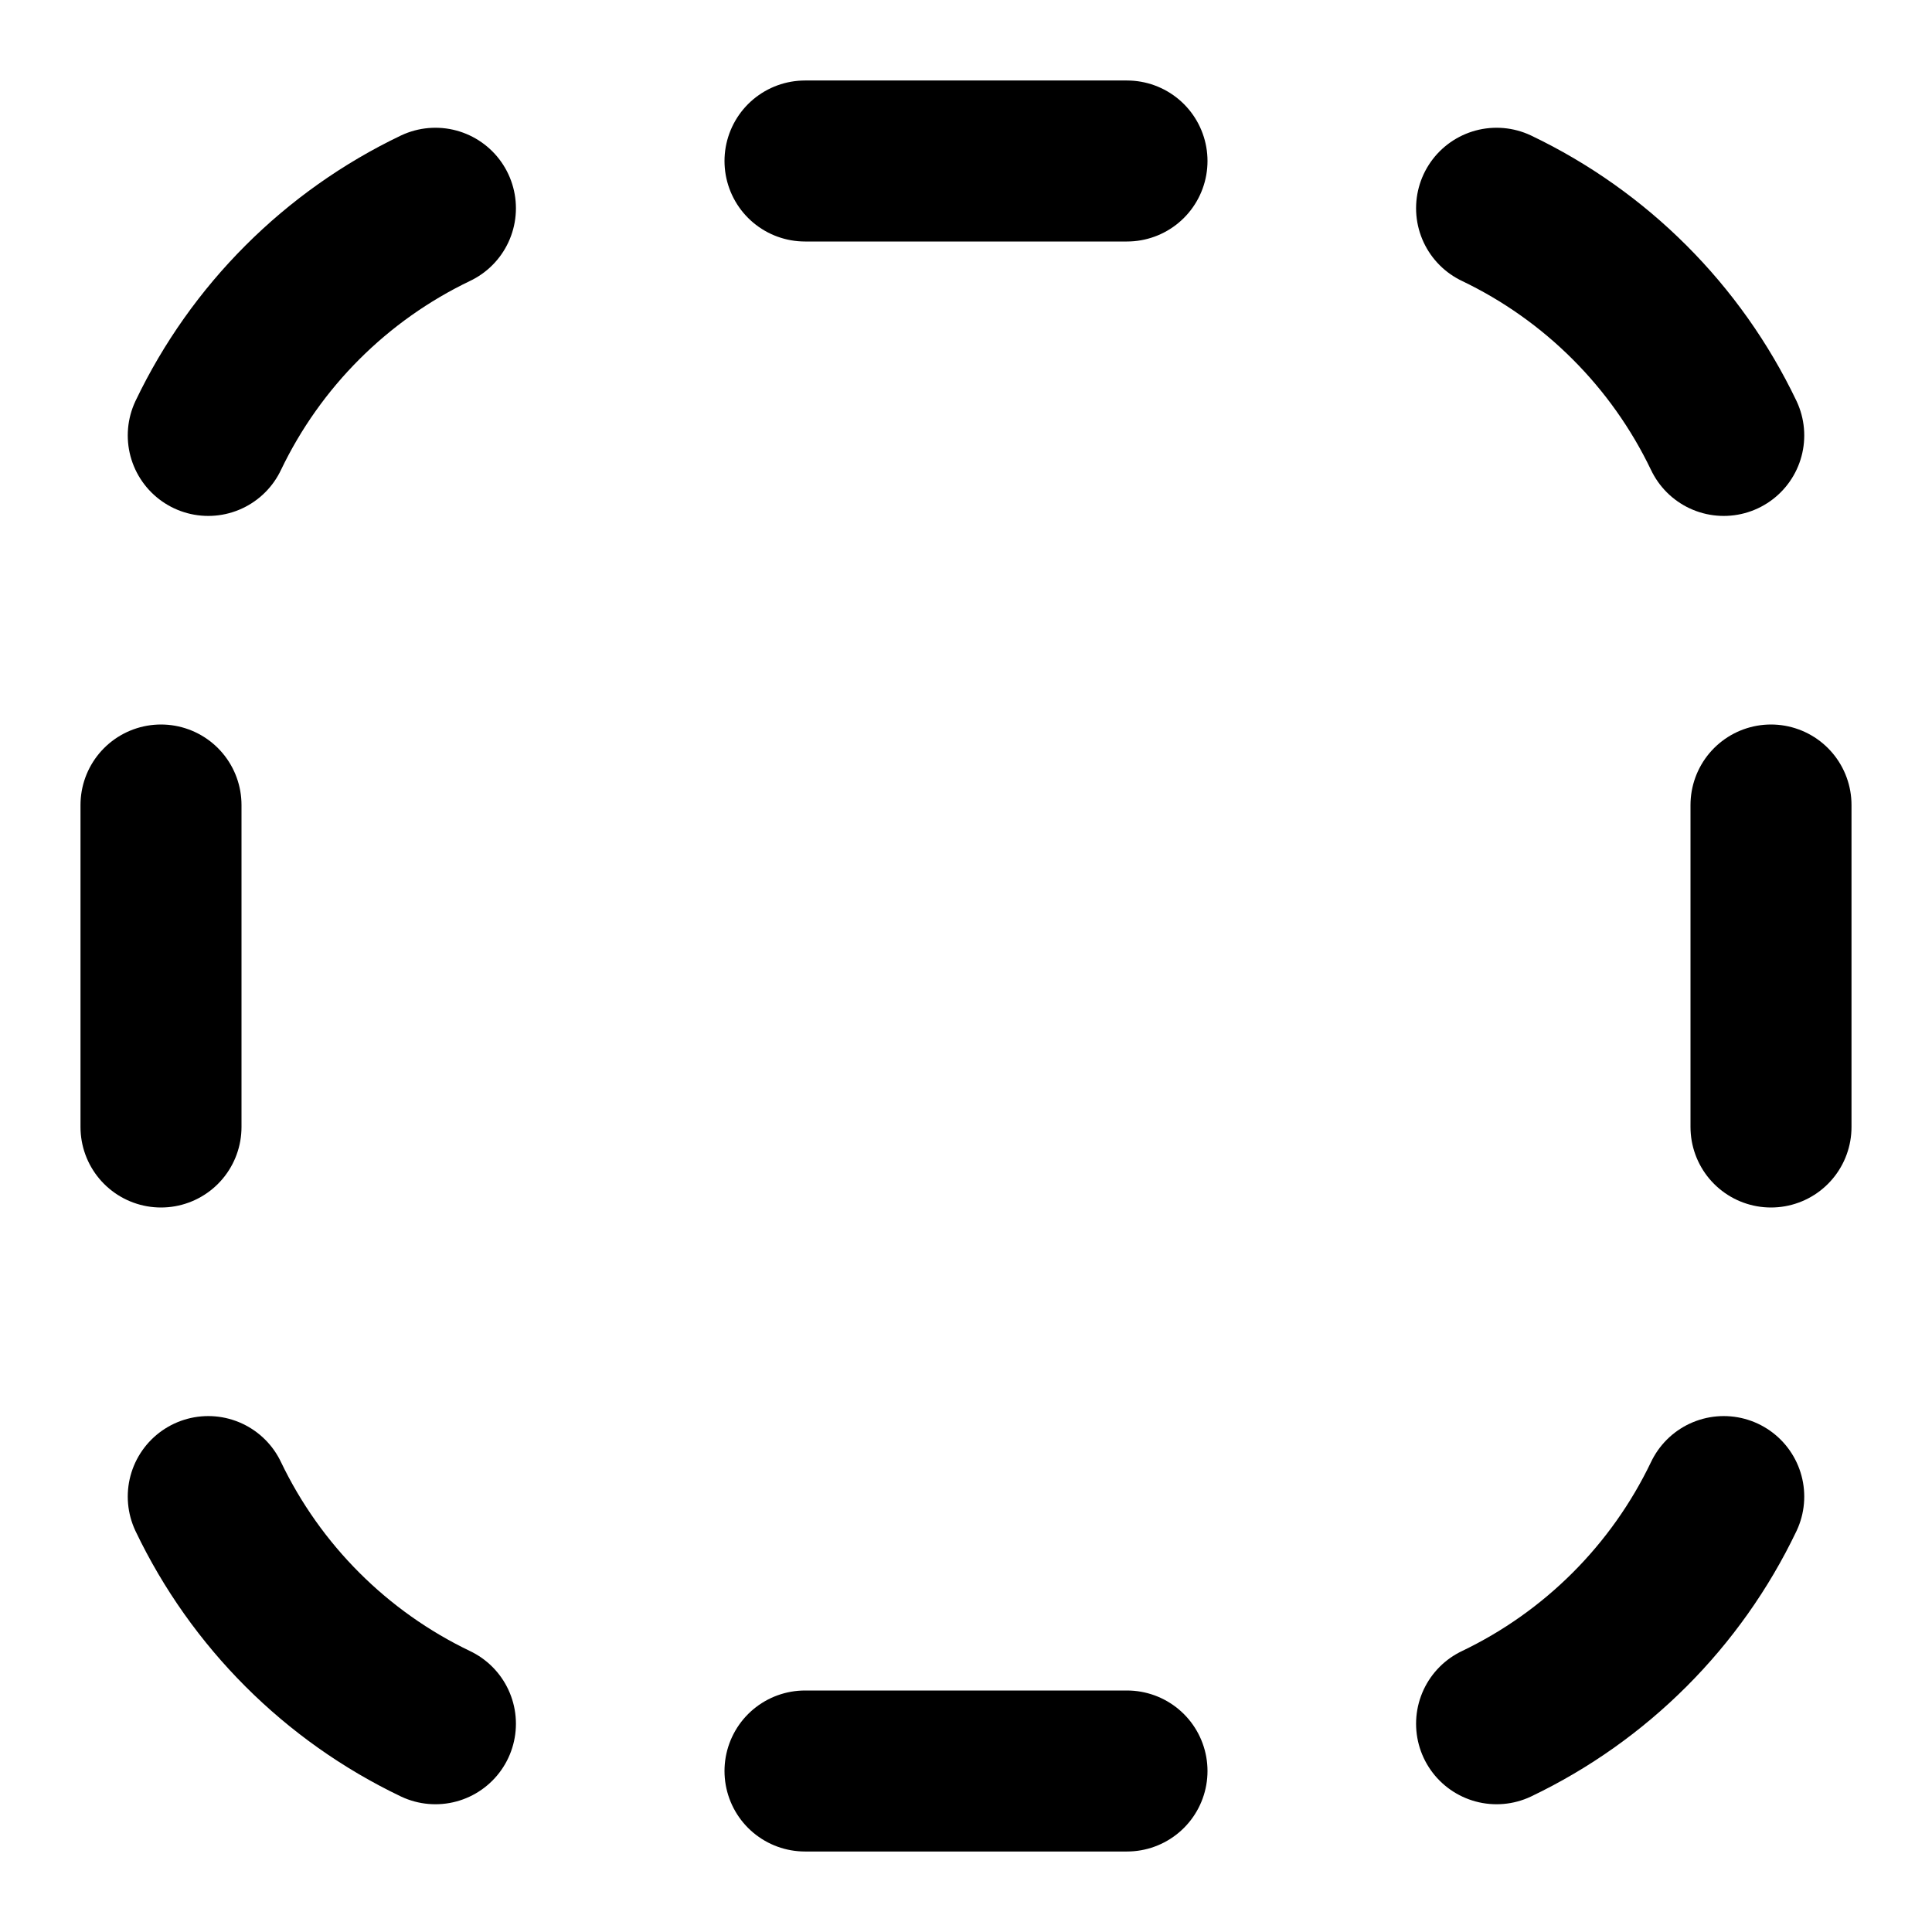
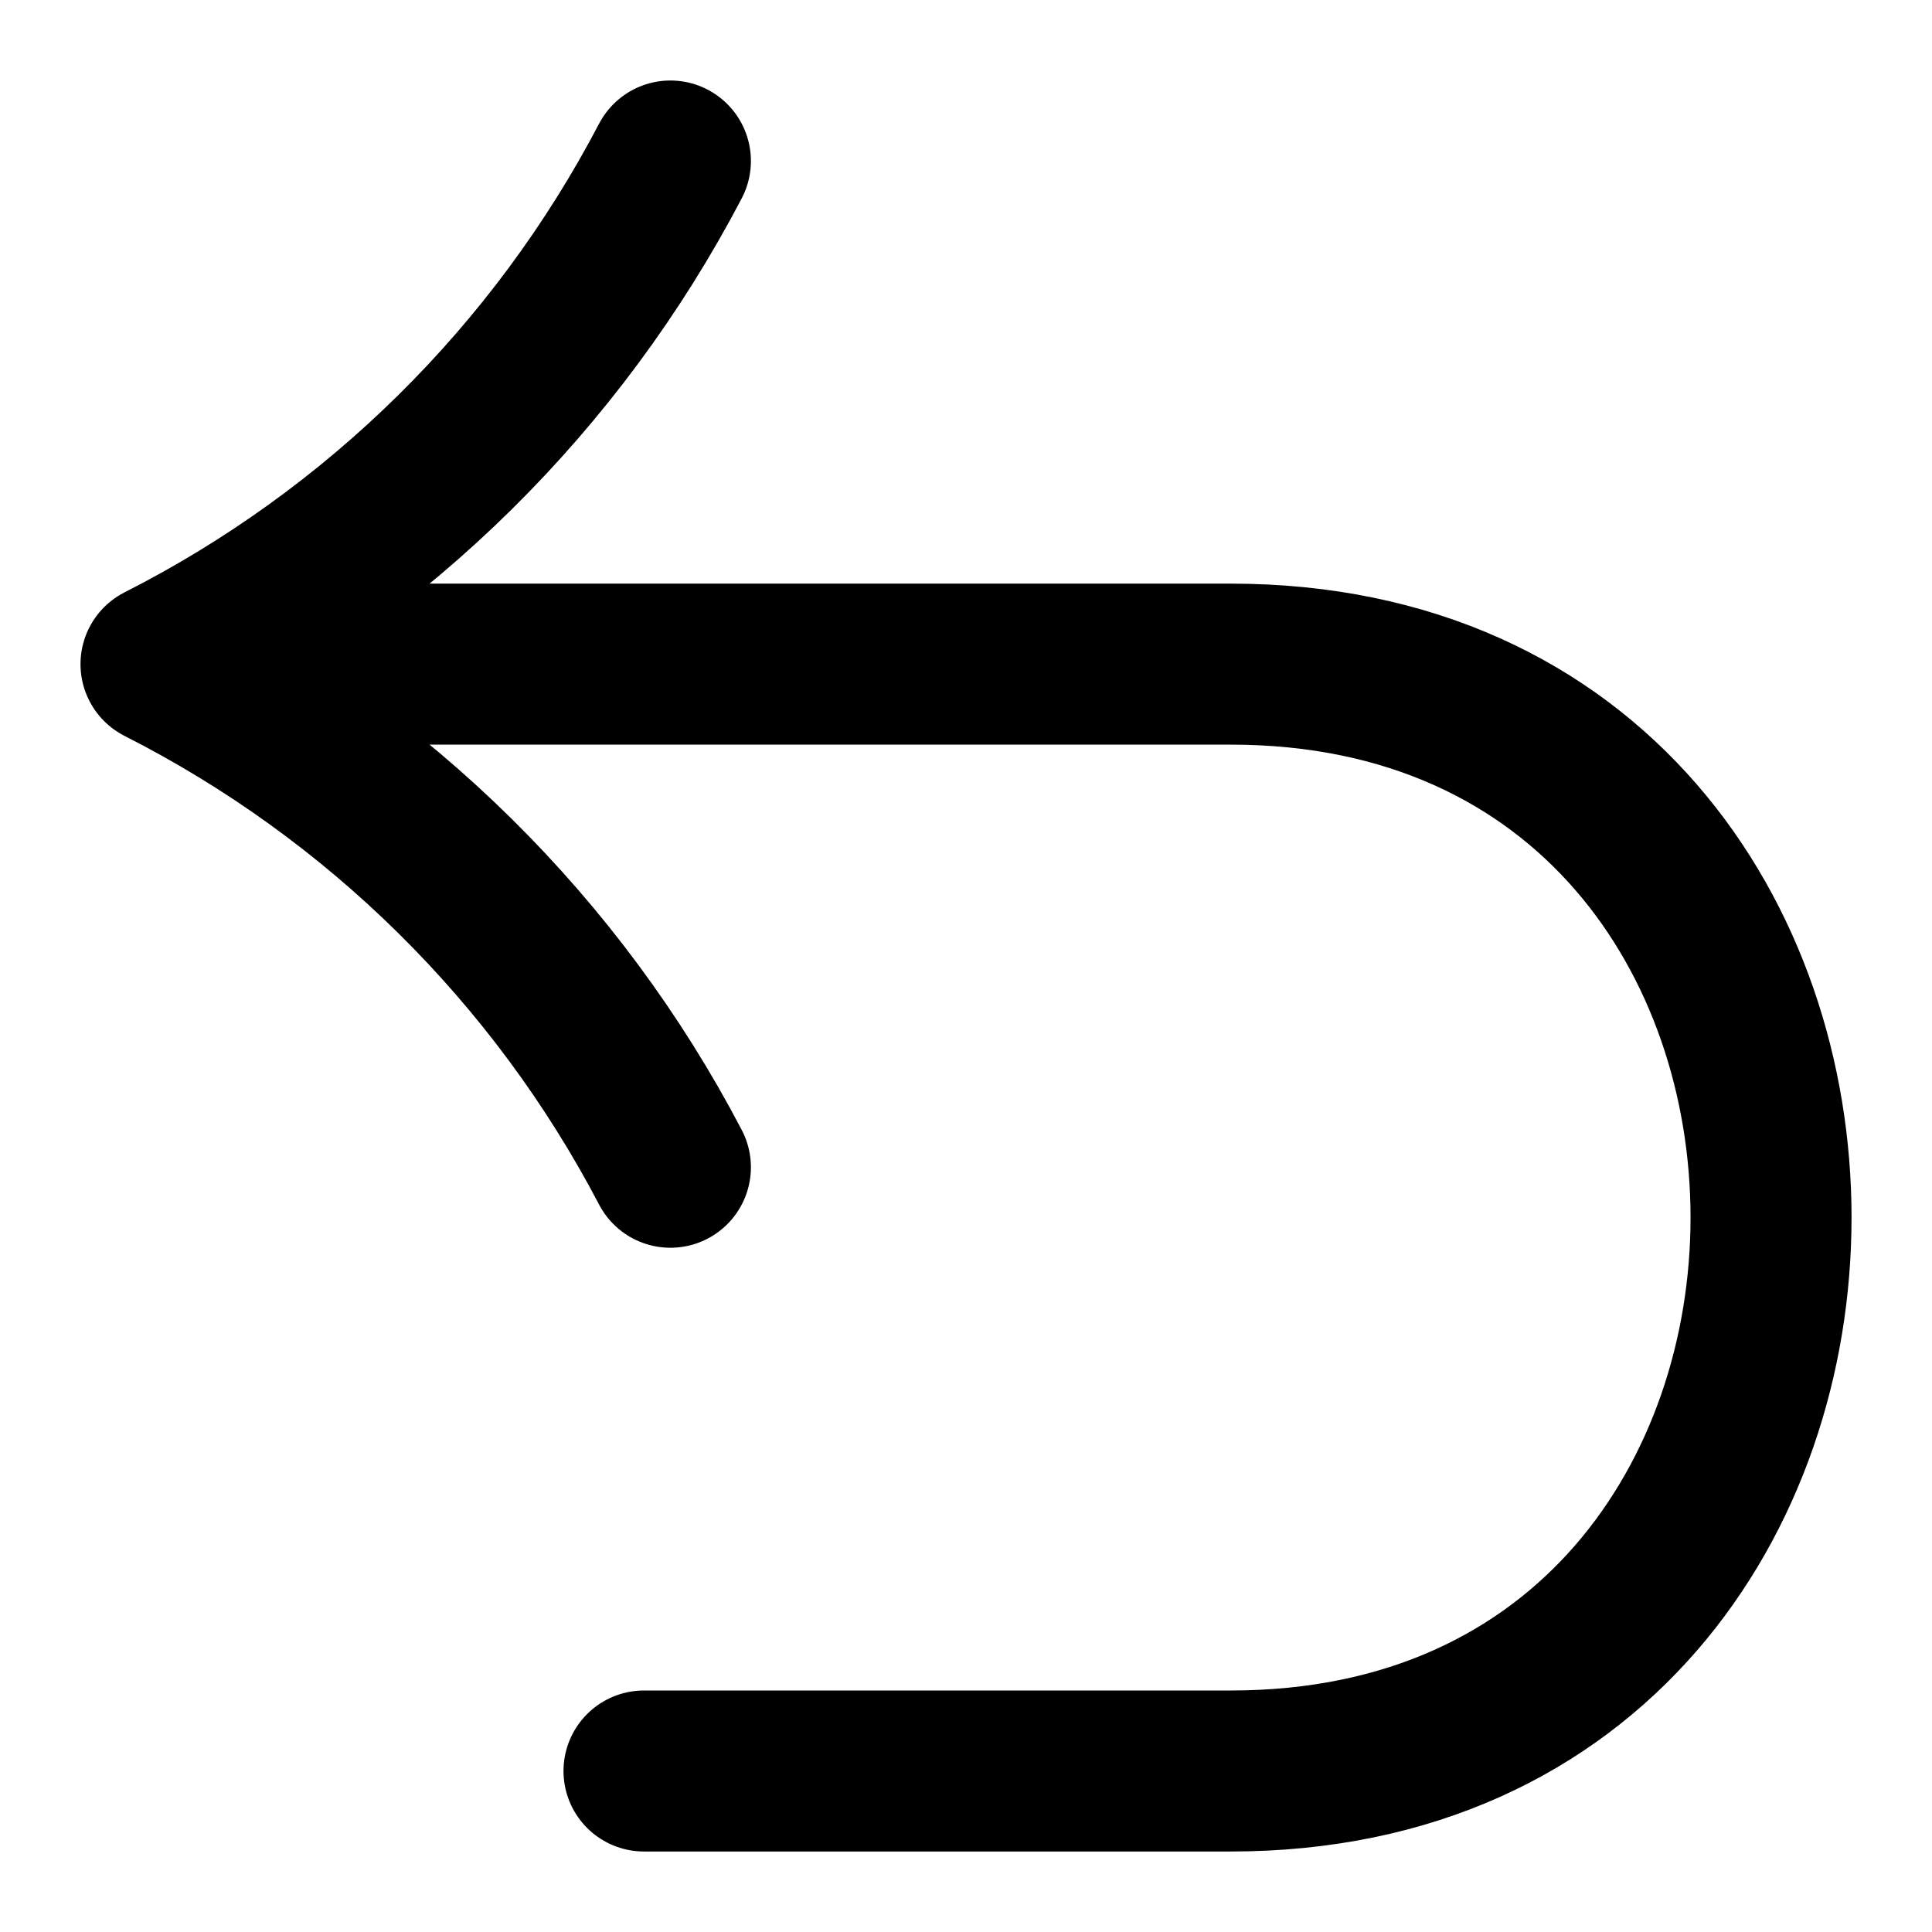
<svg xmlns="http://www.w3.org/2000/svg" width="24" height="24" viewBox="0 0 24 24" fill="none" stroke="currentColor" stroke-width="2" stroke-linecap="round" stroke-linejoin="round">
-   <path d="M10 2h4m0 20h-4m-8-8v-4m20 0v4M5.409 2.587a6 6 0 0 0-2.822 2.822m0 13.182a6 6 0 0 0 2.822 2.822m13.182 0a6 6 0 0 0 2.822-2.822m0-13.182a6 6 0 0 0-2.822-2.822" />
+   <path d="M8.328 2A14.6 14.6 0 0 1 2 8.25a14.6 14.6 0 0 1 6.328 6.25M2 8.25h13.288c8.95 0 8.95 13.75 0 13.75H8" />
</svg>
